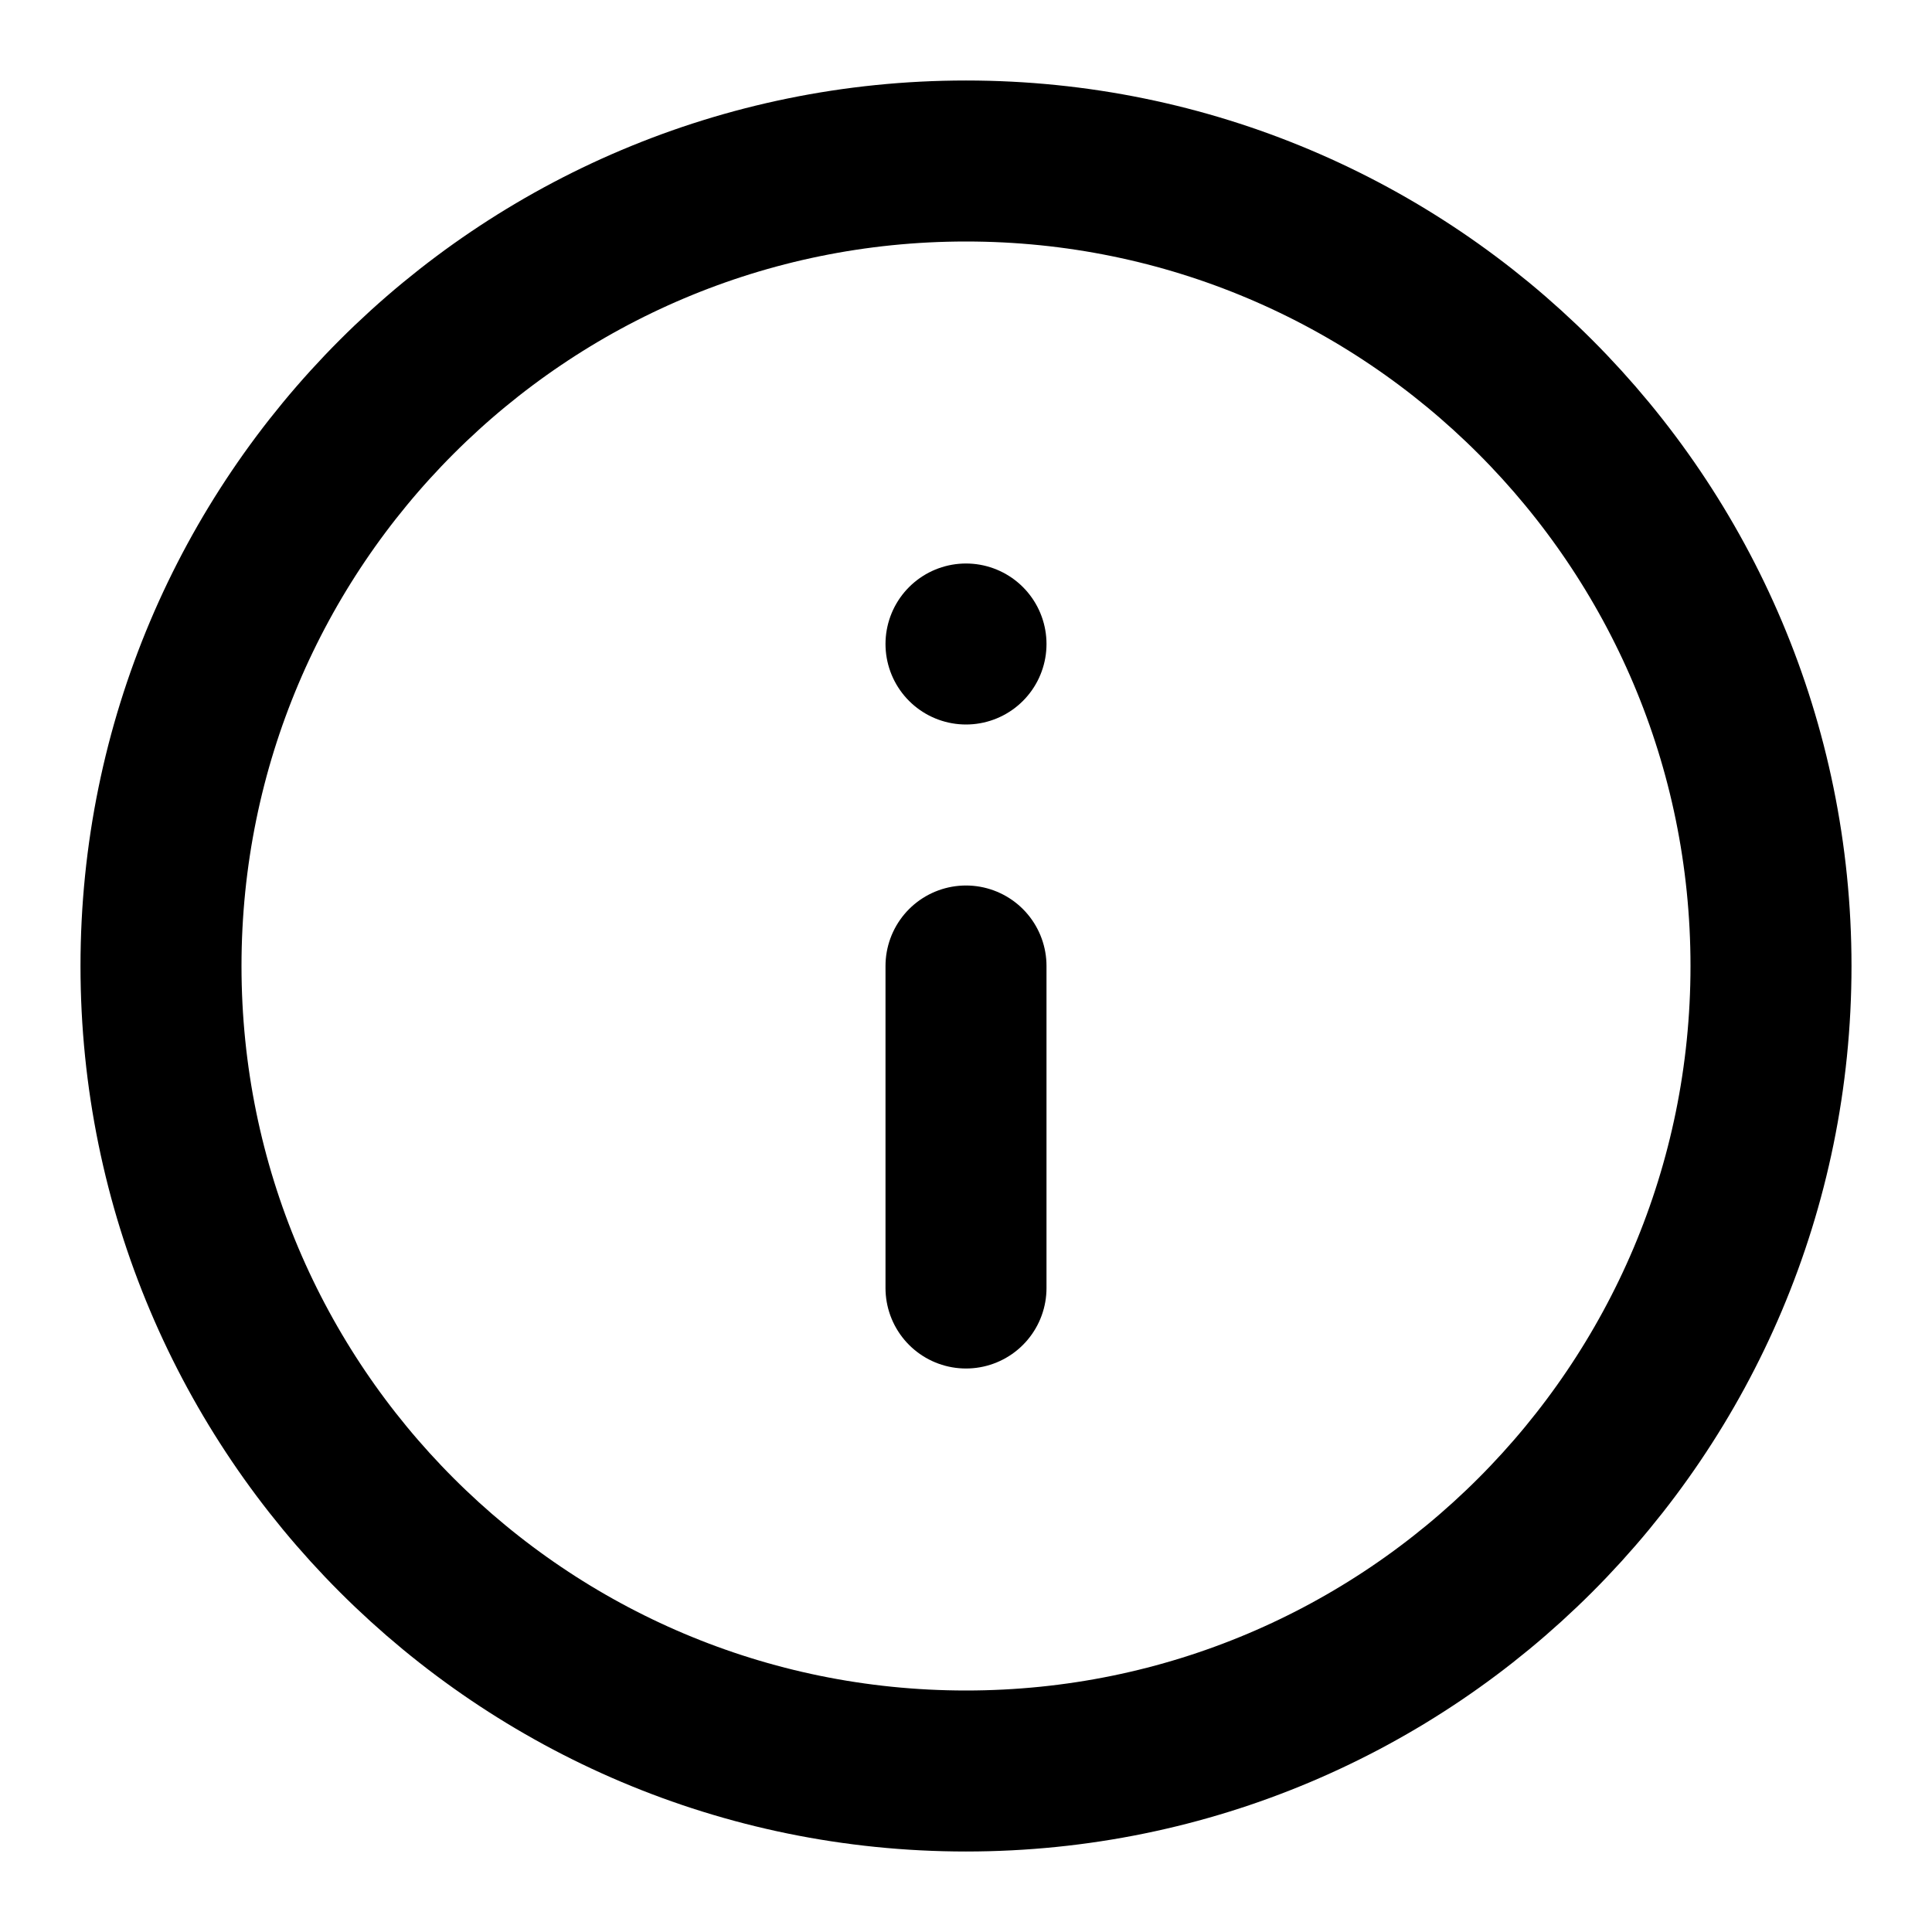
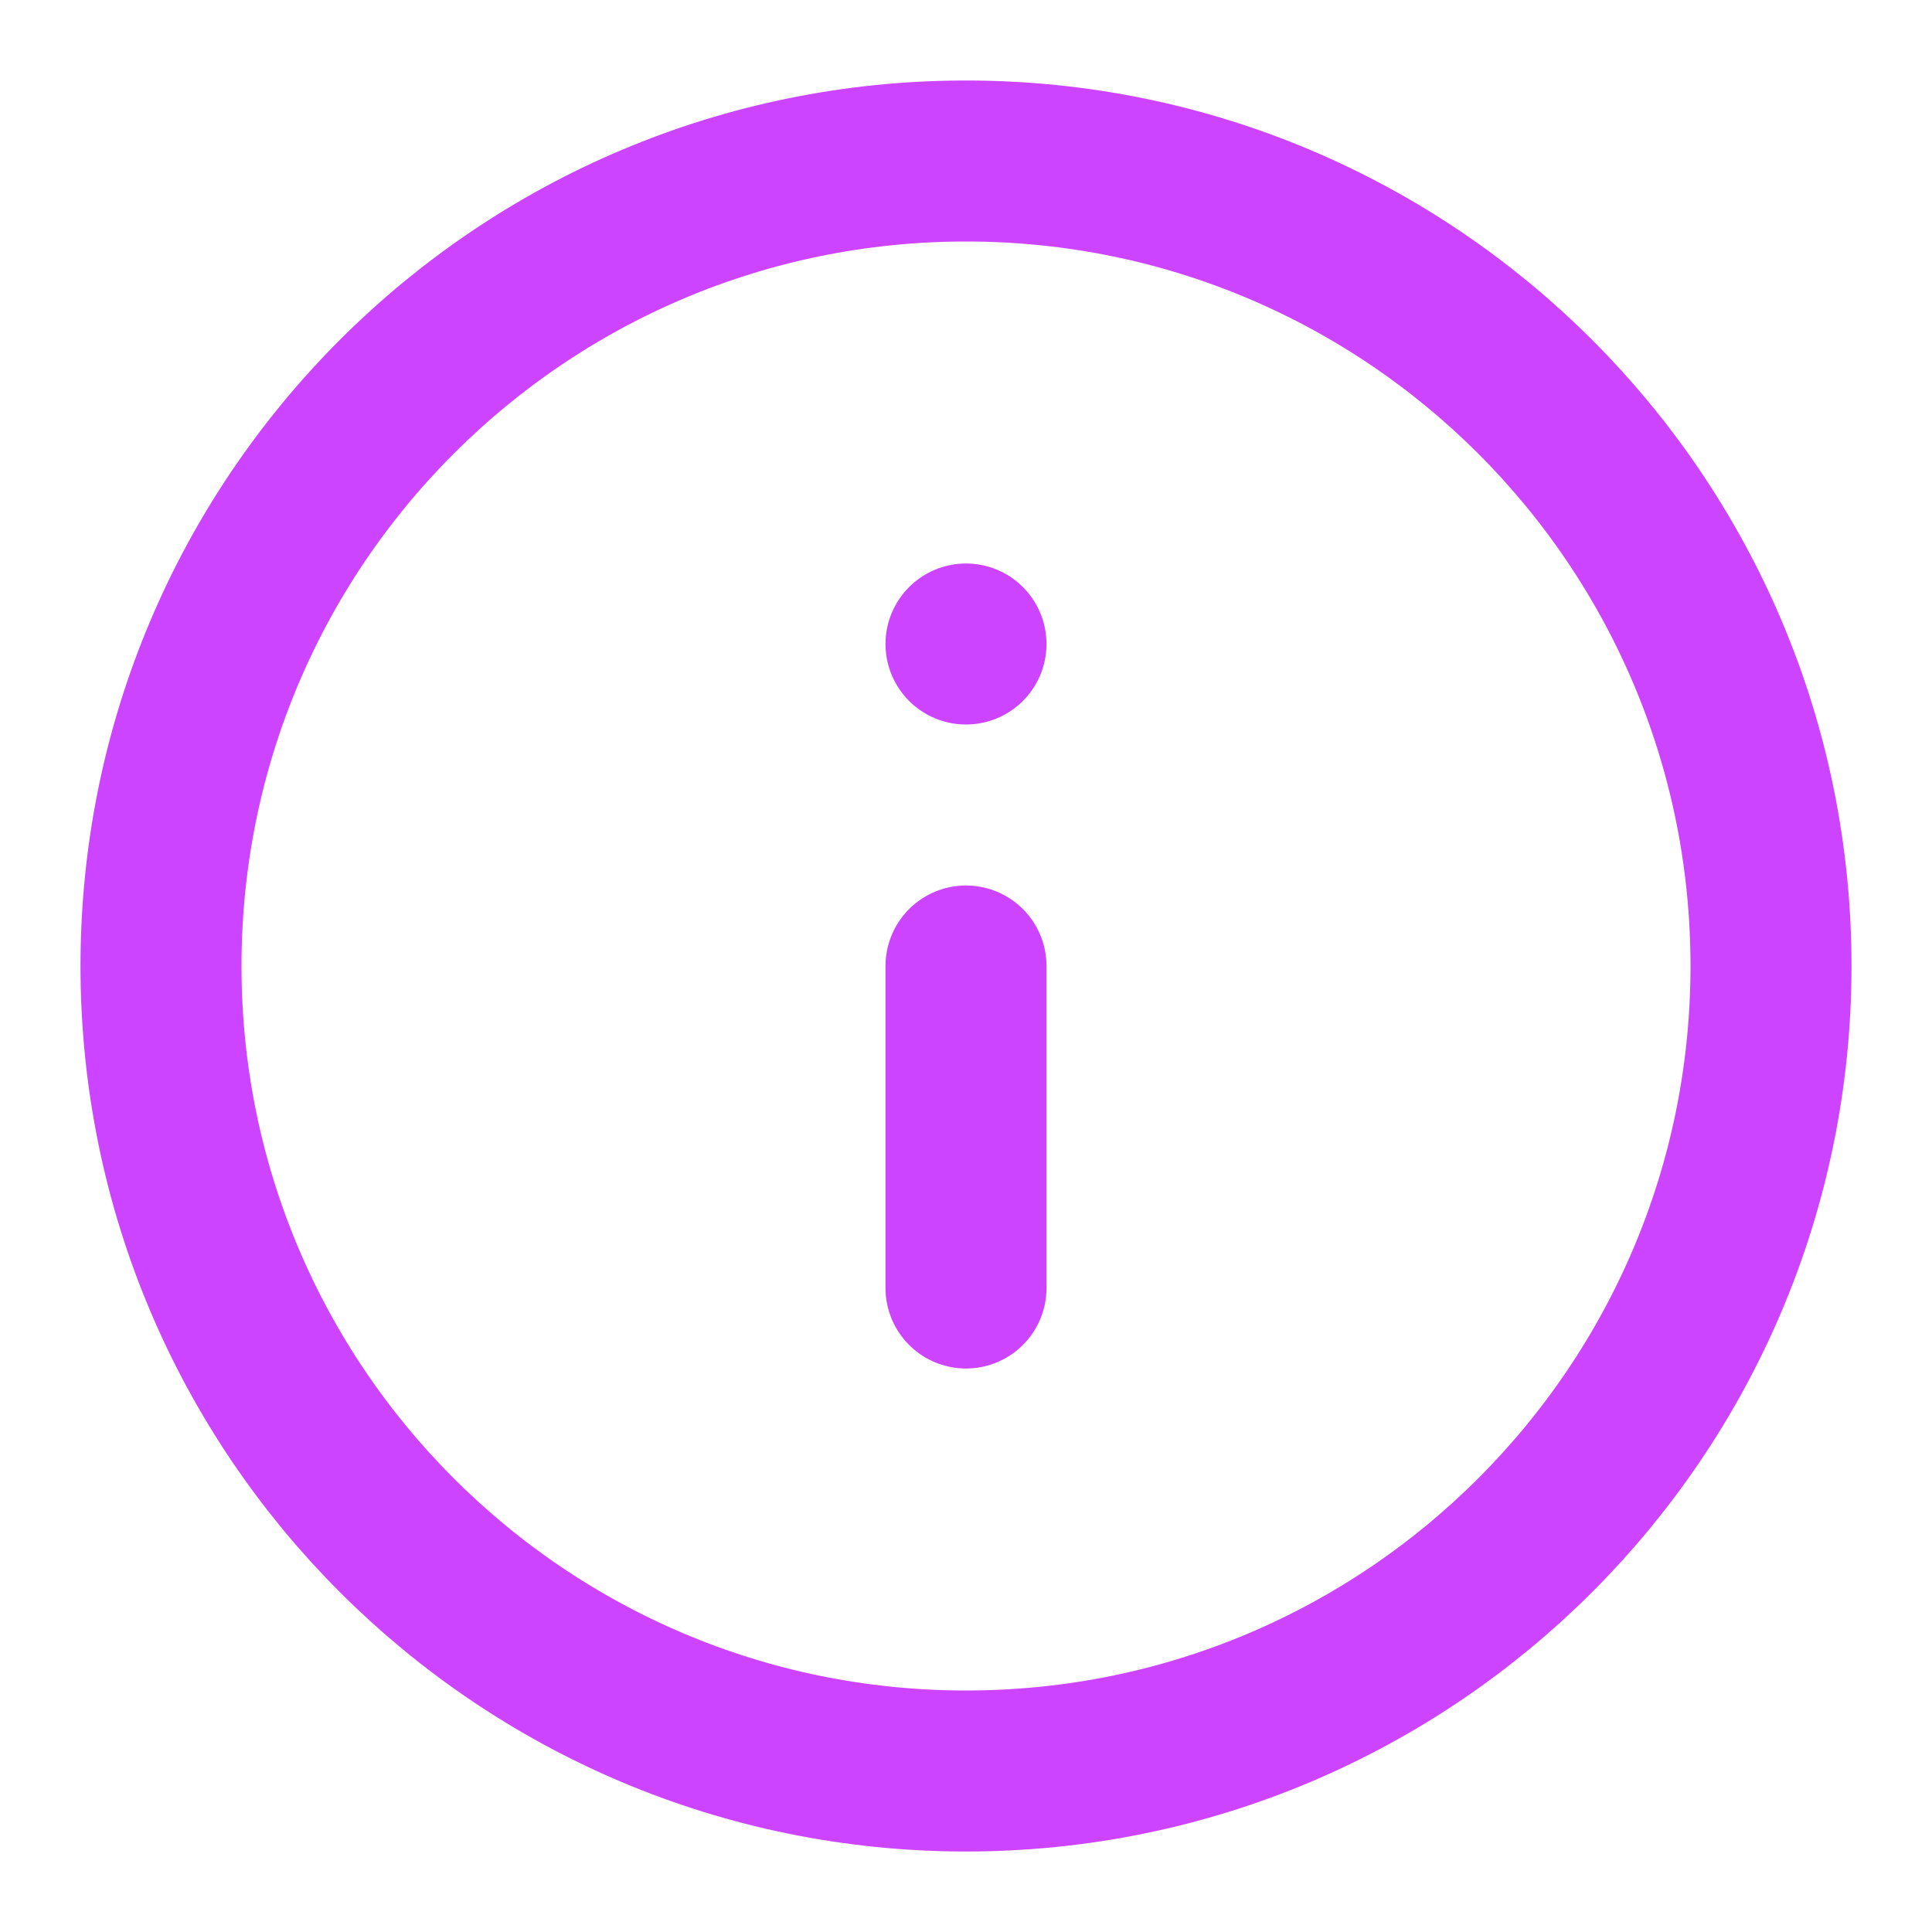
- <svg xmlns="http://www.w3.org/2000/svg" fill="none" stroke="#000" stroke-linecap="round" stroke-width="2" viewBox="0 0 24 24">
+ <svg xmlns="http://www.w3.org/2000/svg" fill="none" stroke="#c4f" stroke-linecap="round" stroke-width="2" viewBox="0 0 24 24">
  <circle cx="12" cy="12" r="10" />
  <path d="M12 16v-4m0-4h0" />
</svg>
